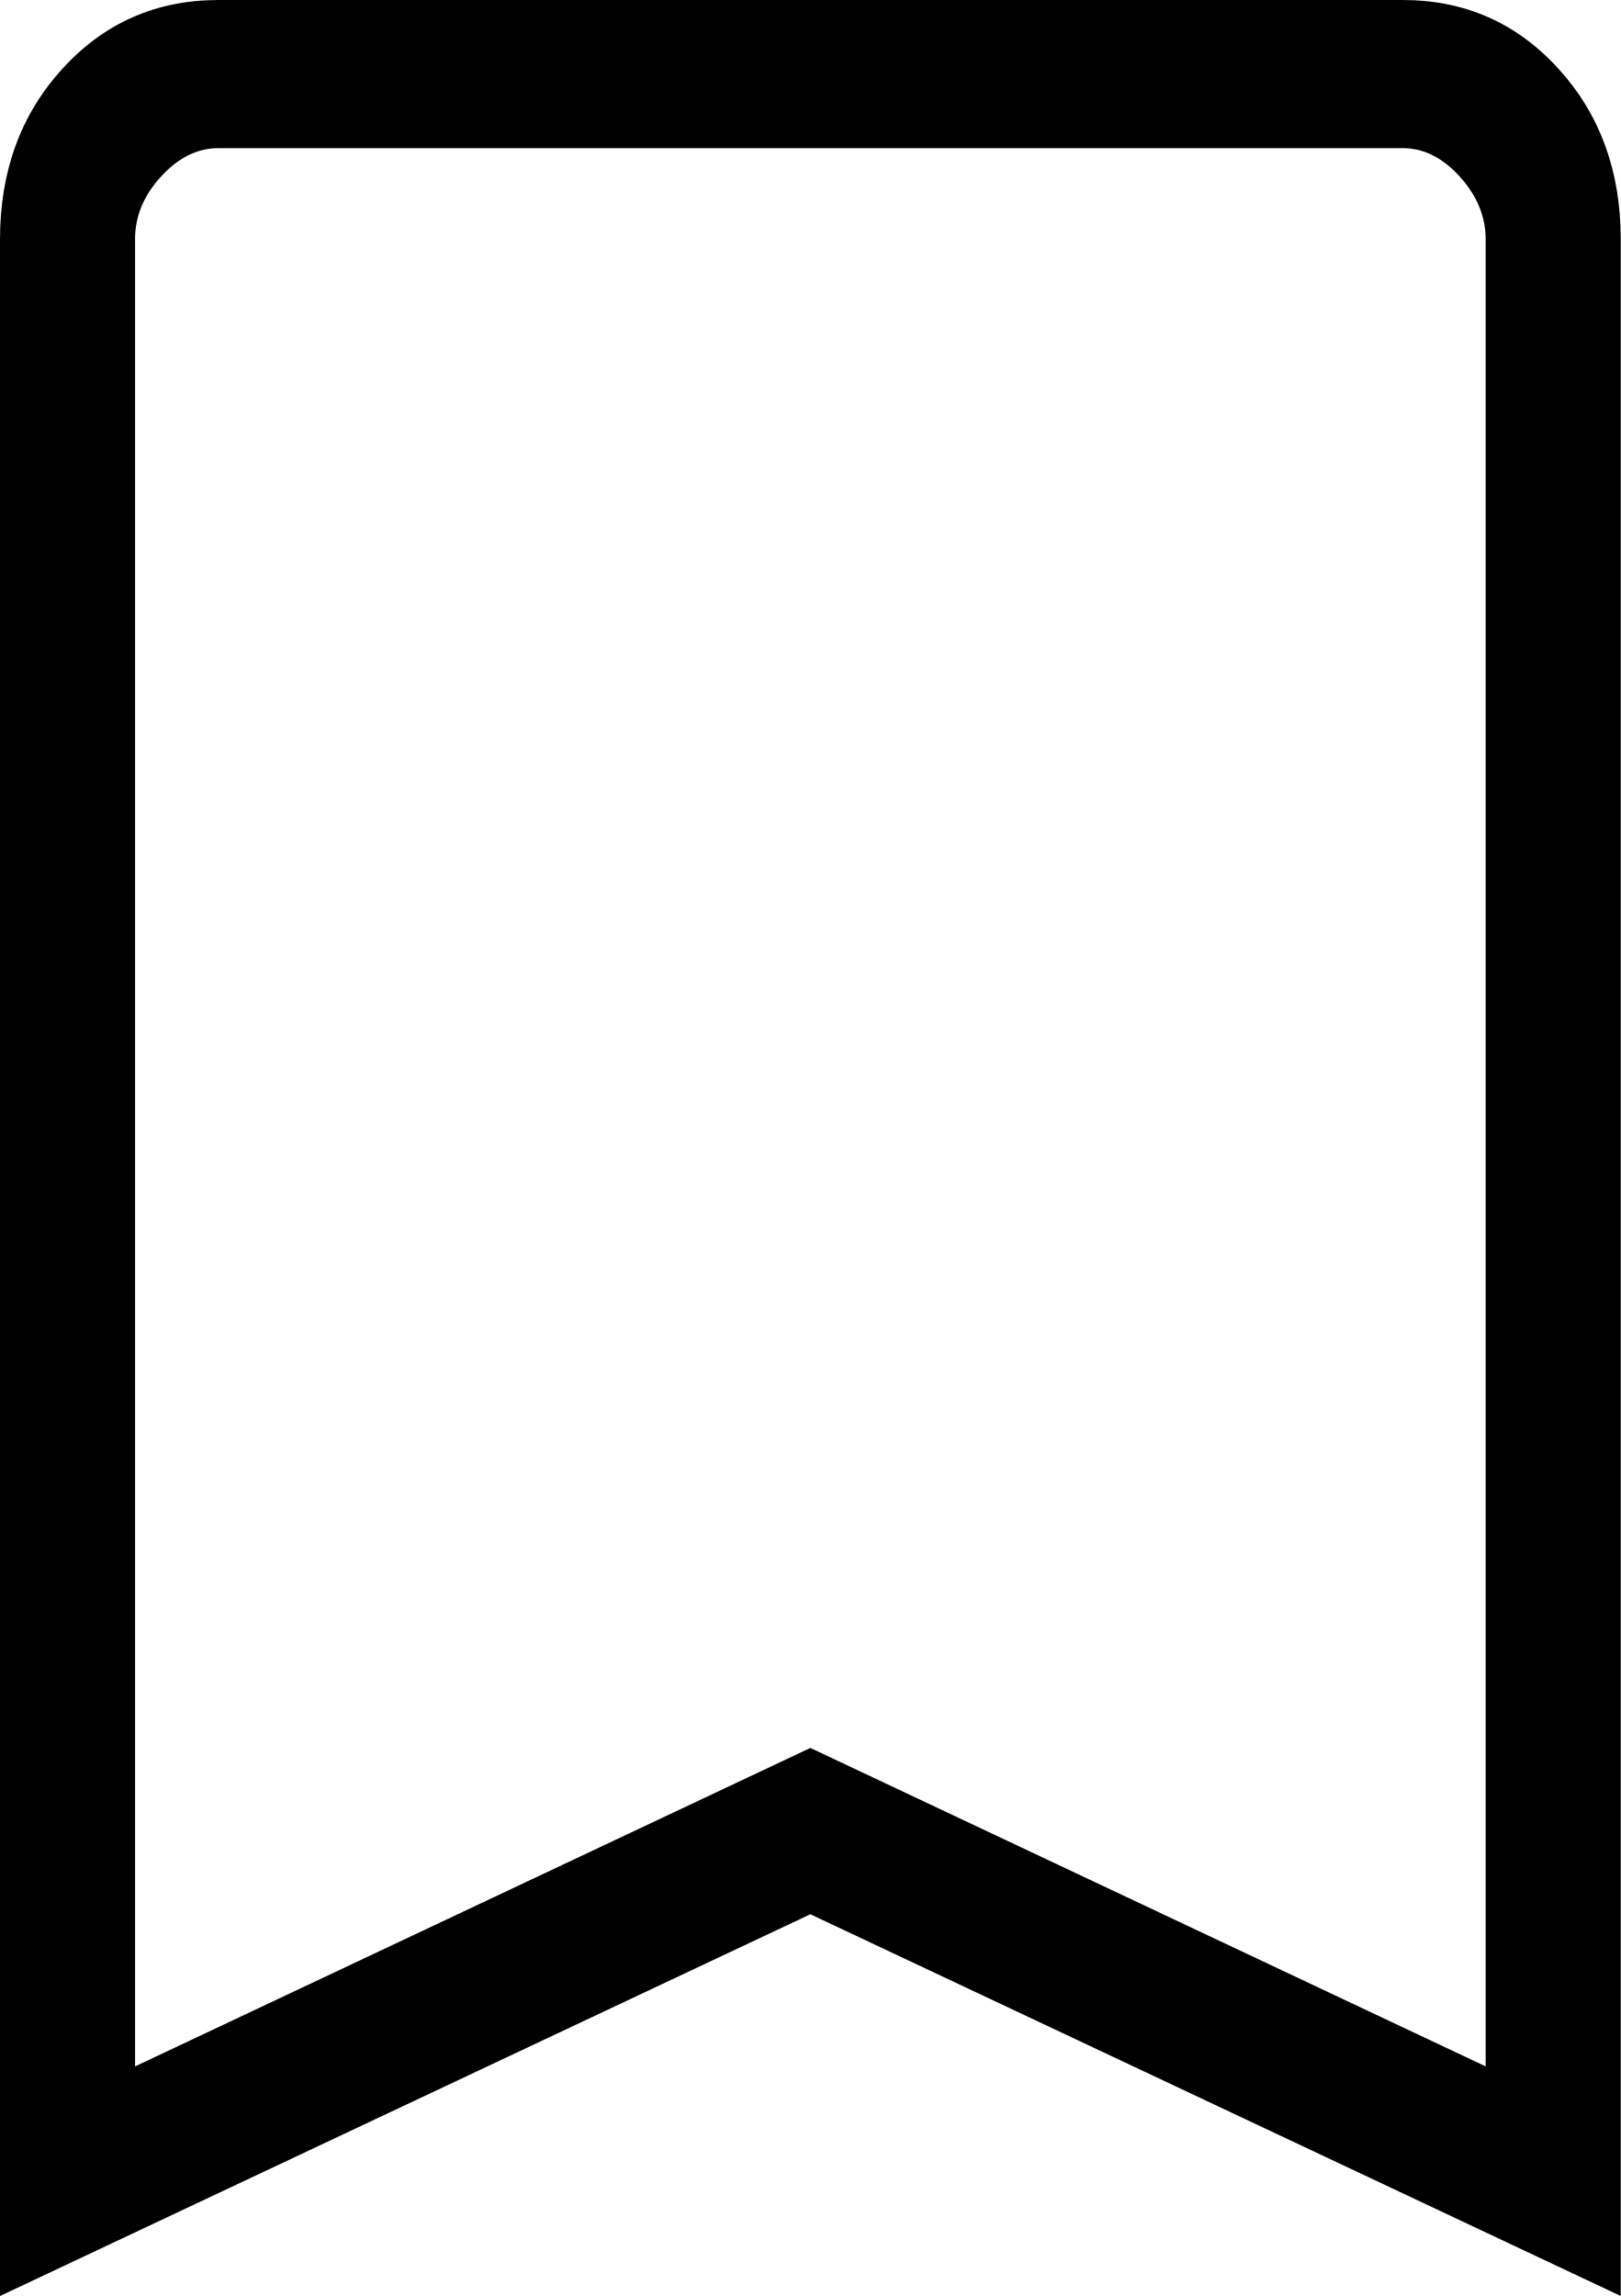
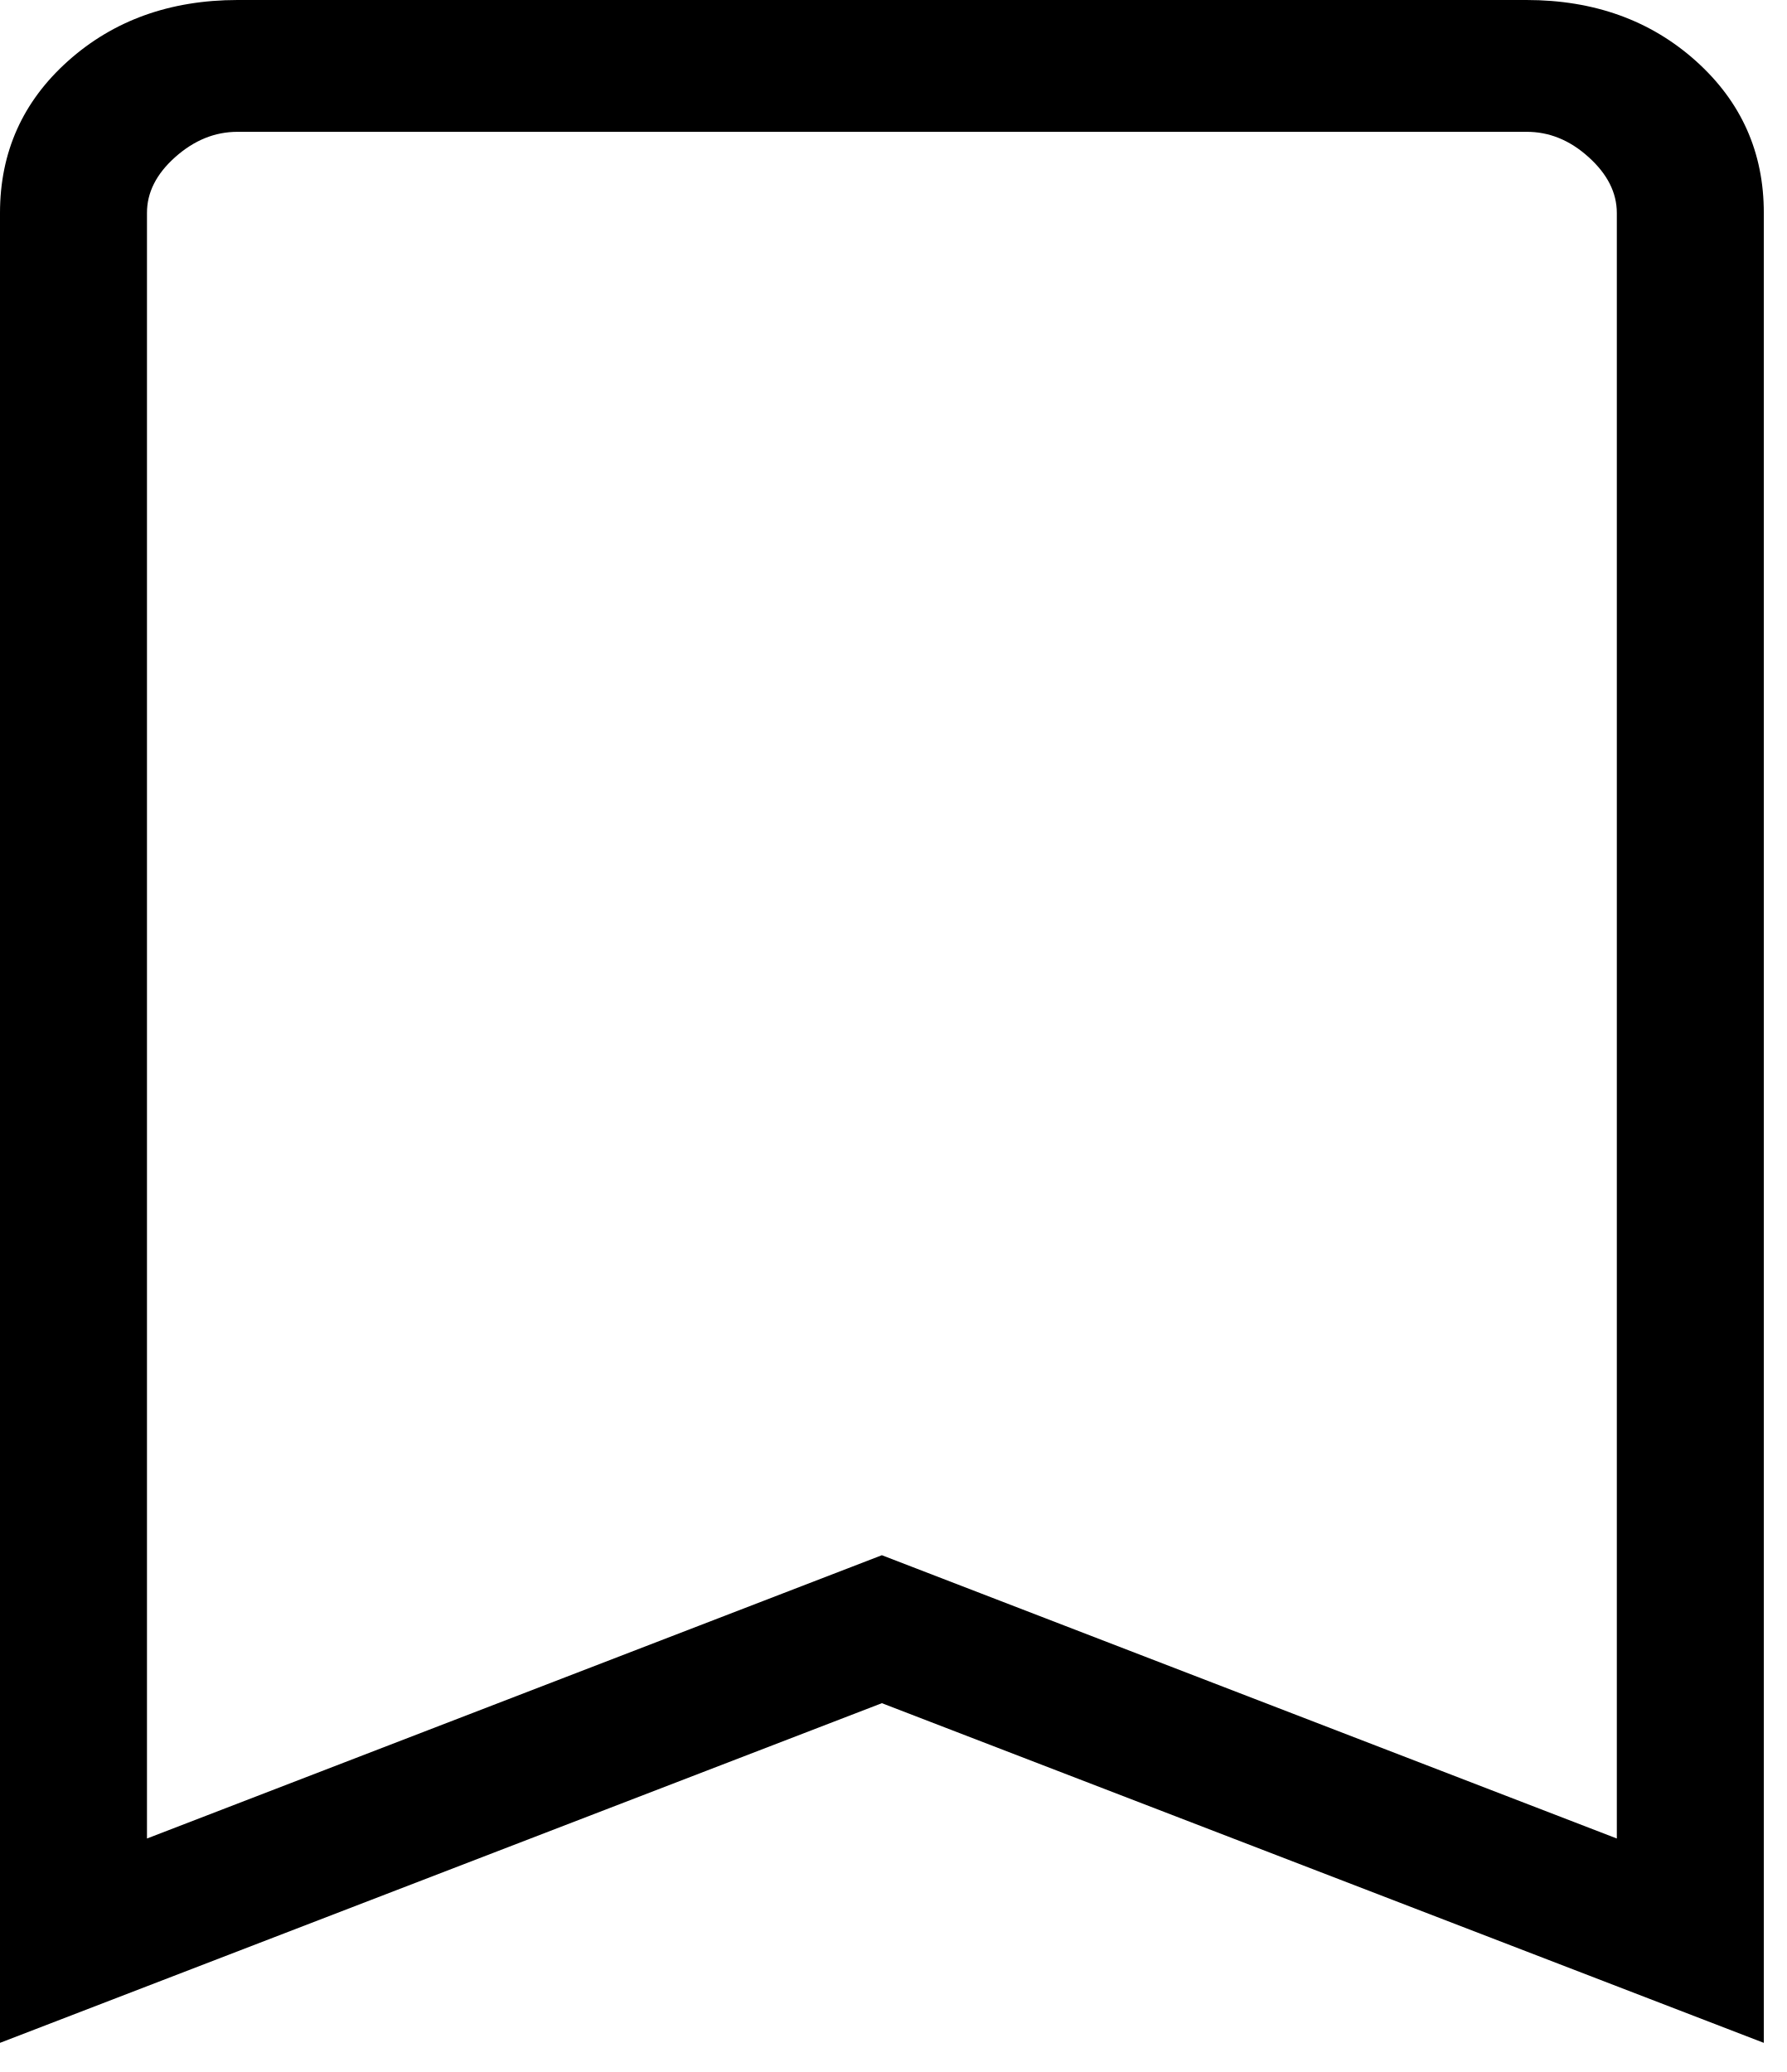
- <svg xmlns="http://www.w3.org/2000/svg" width="24" height="34" viewBox="0 0 24 34" fill="none">
-   <path d="M0 34V3.545C0 2.534 0.309 1.691 0.926 1.016C1.543 0.34 2.312 0.001 3.232 0H20.77C21.69 0 22.459 0.339 23.076 1.016C23.693 1.693 24.001 2.536 24 3.545V34L12 28.347L0 34ZM2 30.6L12 25.884L22 30.6V3.545C22 3.207 21.872 2.897 21.616 2.615C21.36 2.332 21.077 2.192 20.768 2.194H3.232C2.924 2.194 2.641 2.334 2.384 2.615C2.127 2.895 1.999 3.206 2 3.545V30.6Z" fill="black" />
+ <svg xmlns="http://www.w3.org/2000/svg" width="25" height="29" viewBox="0 0 25 29" fill="none">
+   <path d="M0 28.592V2.981C0 2.131 0.317 1.422 0.952 0.854C1.587 0.286 2.378 0.001 3.324 0H21.363C22.309 0 23.1 0.285 23.735 0.854C24.369 1.423 24.686 2.132 24.685 2.981V28.592L12.342 23.838L0 28.592ZM2.057 25.732L12.342 21.767L22.628 25.732V2.981C22.628 2.697 22.496 2.436 22.233 2.199C21.97 1.961 21.679 1.843 21.361 1.845H3.324C3.007 1.845 2.717 1.963 2.452 2.199C2.187 2.435 2.056 2.696 2.057 2.981V25.732Z" fill="black" />
</svg>
